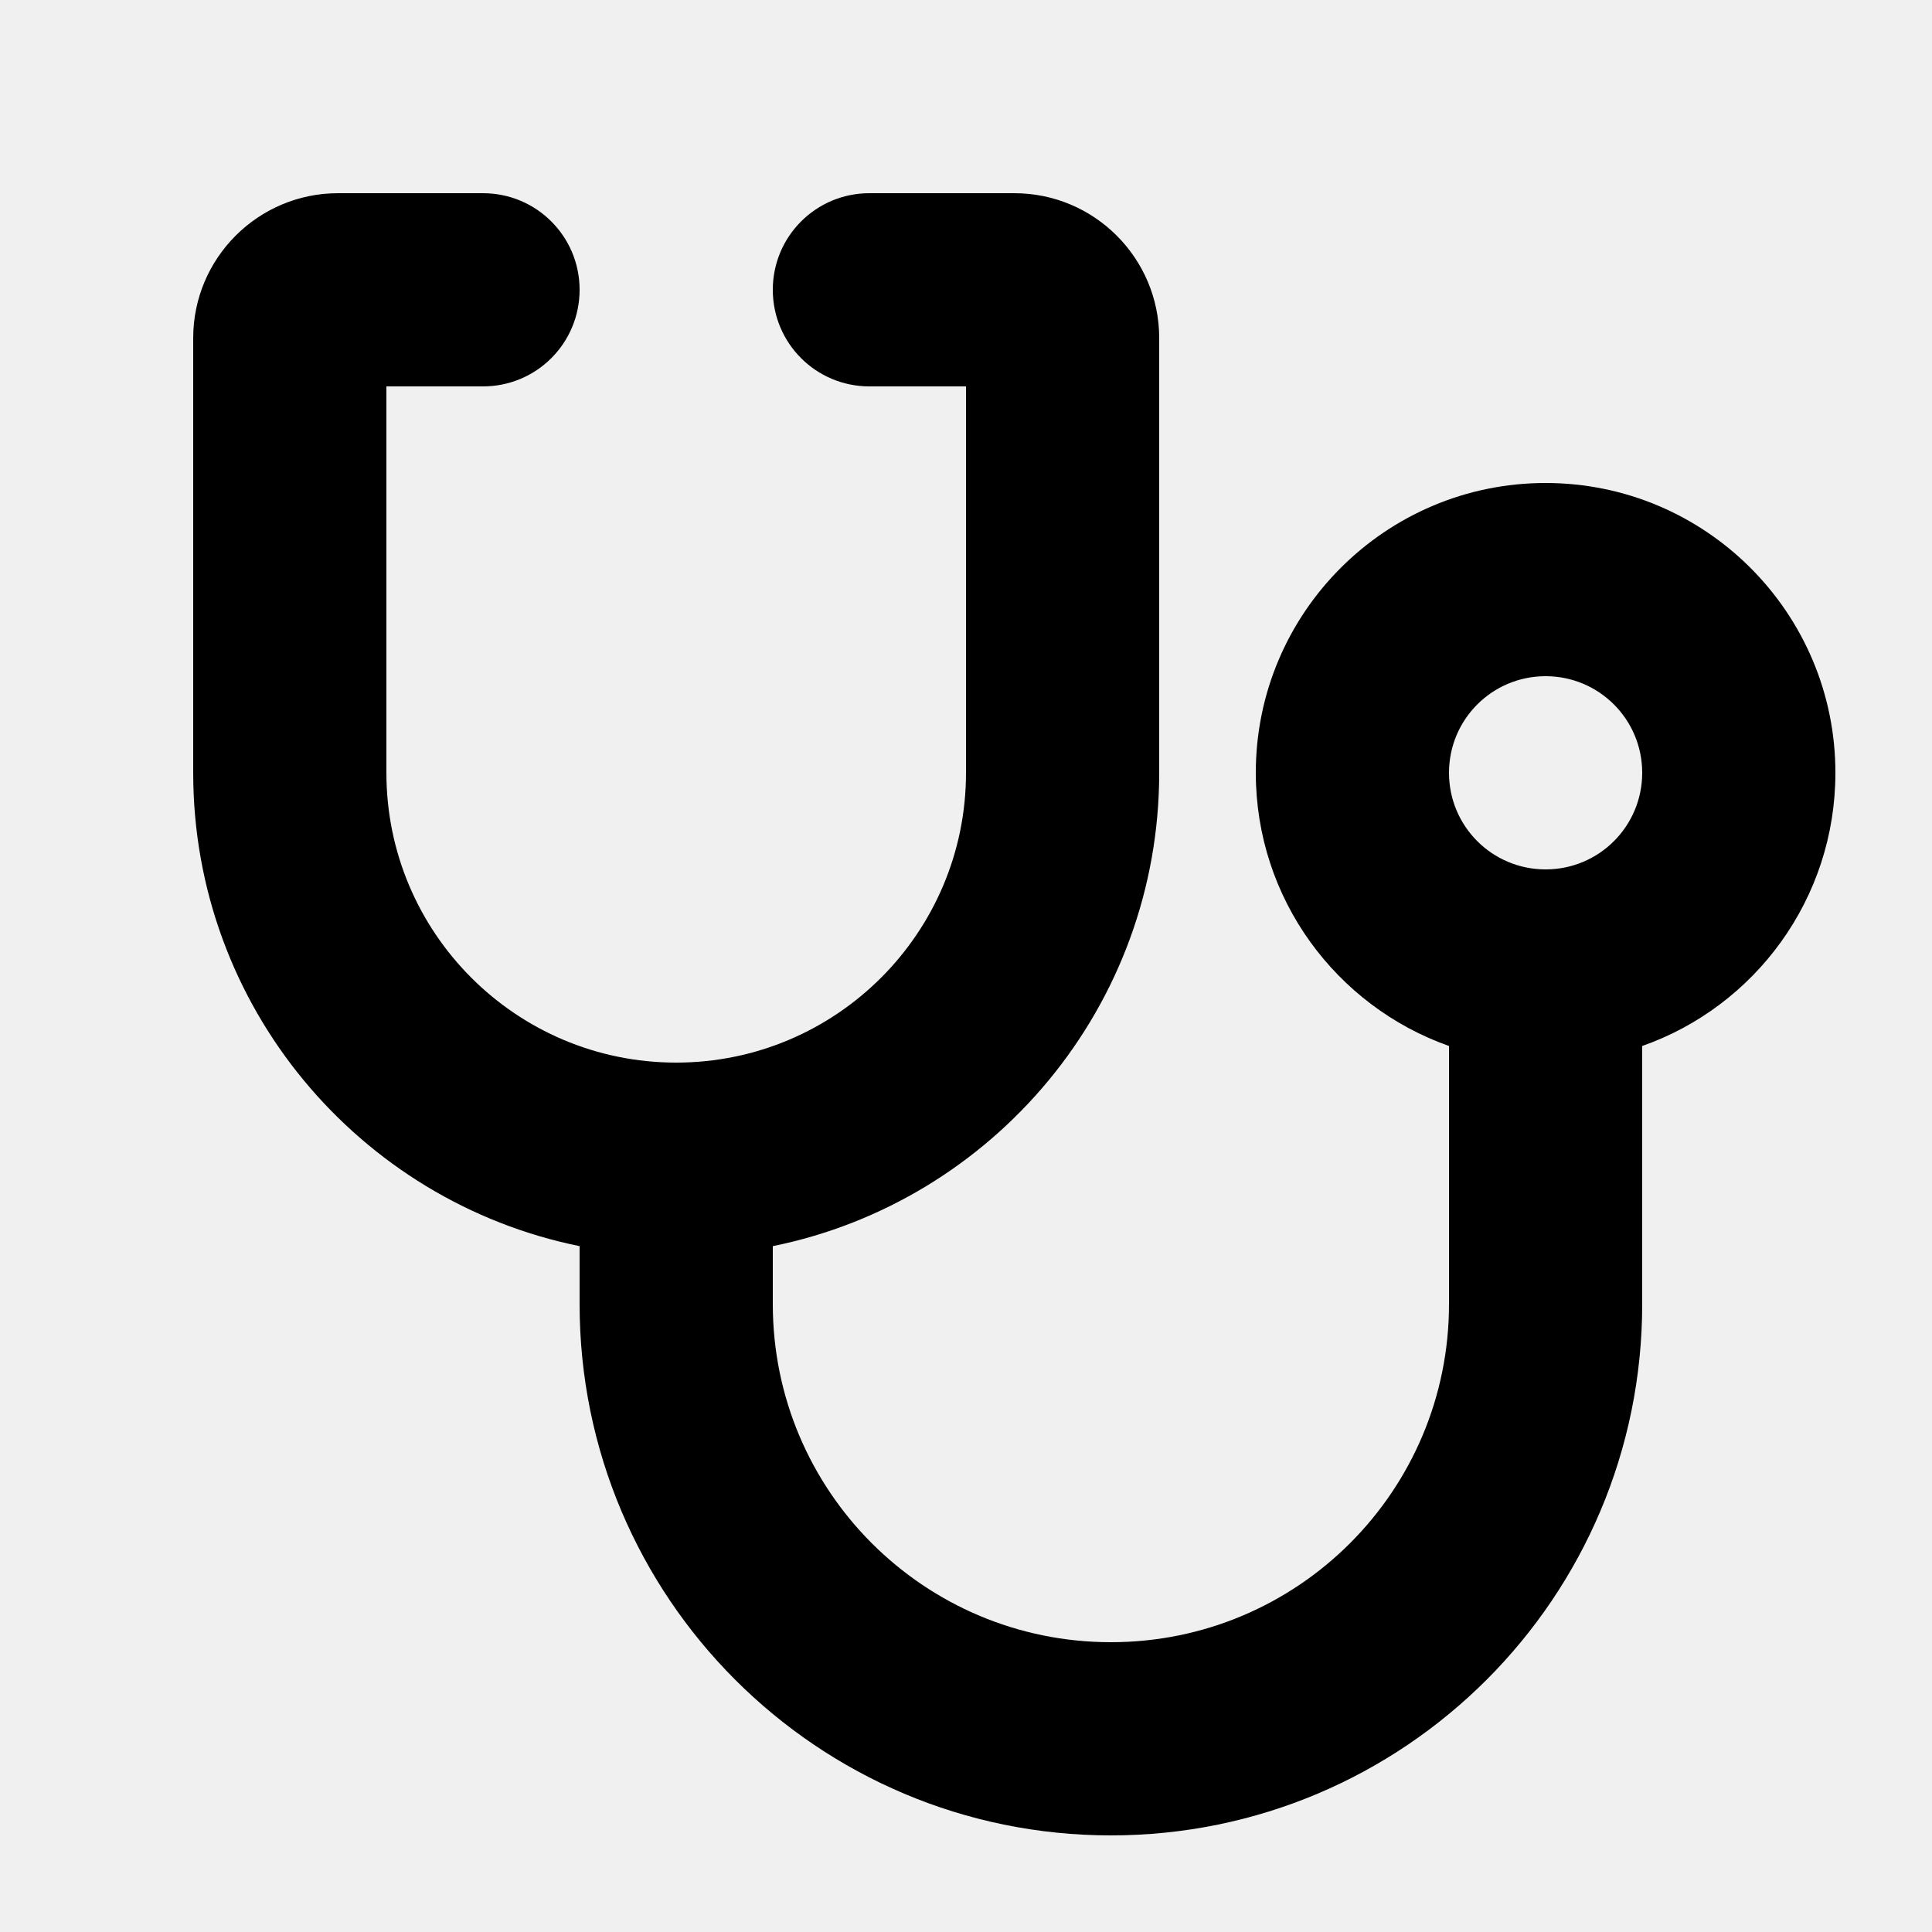
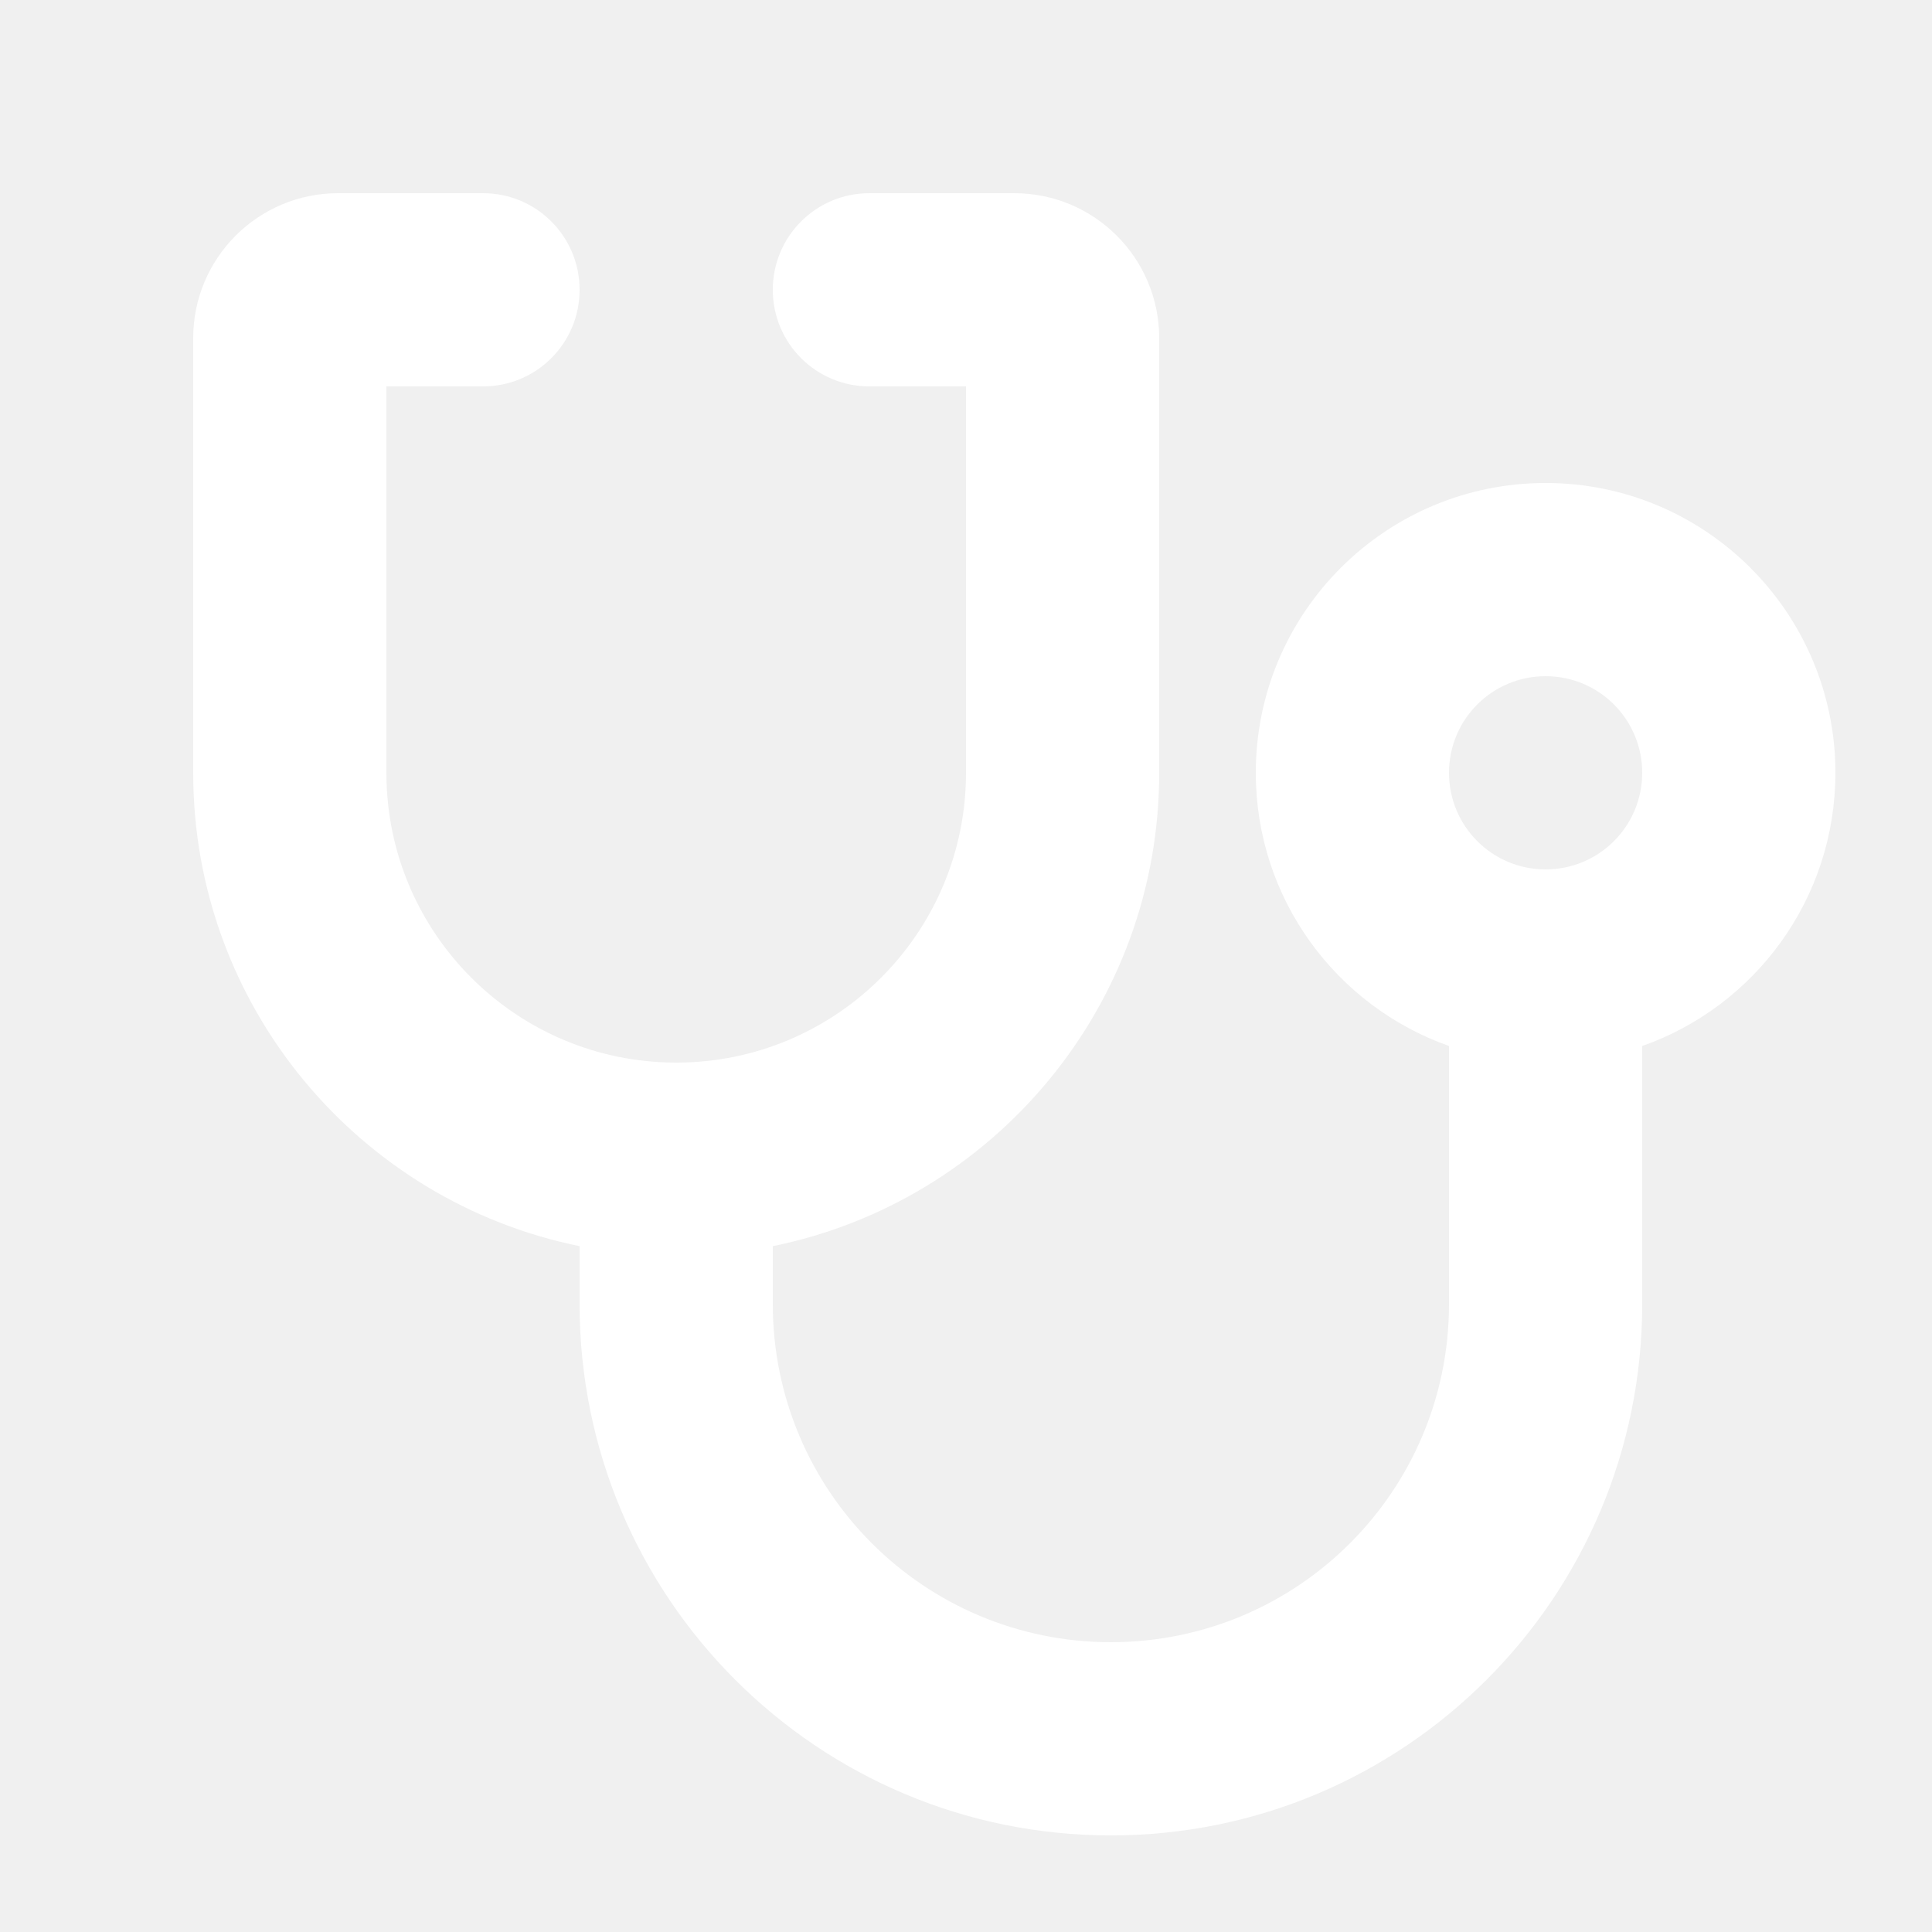
<svg xmlns="http://www.w3.org/2000/svg" viewBox="0 0 640 640">
-   <path d="M64 112C64 85.5 85.5 64 112 64L160 64C177.7 64 192 78.3 192 96C192 113.7 177.7 128 160 128L128 128L128 256C128 309 171 352 224 352C277 352 320 309 320 256L320 128L288 128C270.3 128 256 113.7 256 96C256 78.3 270.3 64 288 64L336 64C362.5 64 384 85.5 384 112L384 256C384 333.4 329 398 256 412.8L256 432C256 493.9 306.1 544 368 544C429.9 544 480 493.9 480 432L480 346.5C442.7 333.3 416 297.8 416 256C416 203 459 160 512 160C565 160 608 203 608 256C608 297.8 581.3 333.4 544 346.5L544 432C544 529.2 465.2 608 368 608C270.8 608 192 529.2 192 432L192 412.8C119 398 64 333.4 64 256L64 112zM512 288C529.7 288 544 273.7 544 256C544 238.3 529.7 224 512 224C494.3 224 480 238.3 480 256C480 273.7 494.3 288 512 288z" />
+   <path fill="#ffffff" d="M64 112C64 85.5 85.5 64 112 64L160 64C177.7 64 192 78.3 192 96C192 113.7 177.7 128 160 128L128 128L128 256C128 309 171 352 224 352C277 352 320 309 320 256L320 128L288 128C270.3 128 256 113.7 256 96C256 78.3 270.3 64 288 64L336 64C362.5 64 384 85.5 384 112L384 256C384 333.4 329 398 256 412.8L256 432C256 493.9 306.1 544 368 544C429.9 544 480 493.9 480 432L480 346.5C442.7 333.3 416 297.8 416 256C416 203 459 160 512 160C565 160 608 203 608 256C608 297.8 581.3 333.4 544 346.5L544 432C544 529.2 465.2 608 368 608C270.8 608 192 529.2 192 432L192 412.8C119 398 64 333.4 64 256L64 112zM512 288C529.7 288 544 273.7 544 256C544 238.3 529.7 224 512 224C494.3 224 480 238.3 480 256C480 273.7 494.3 288 512 288z" />
</svg>
